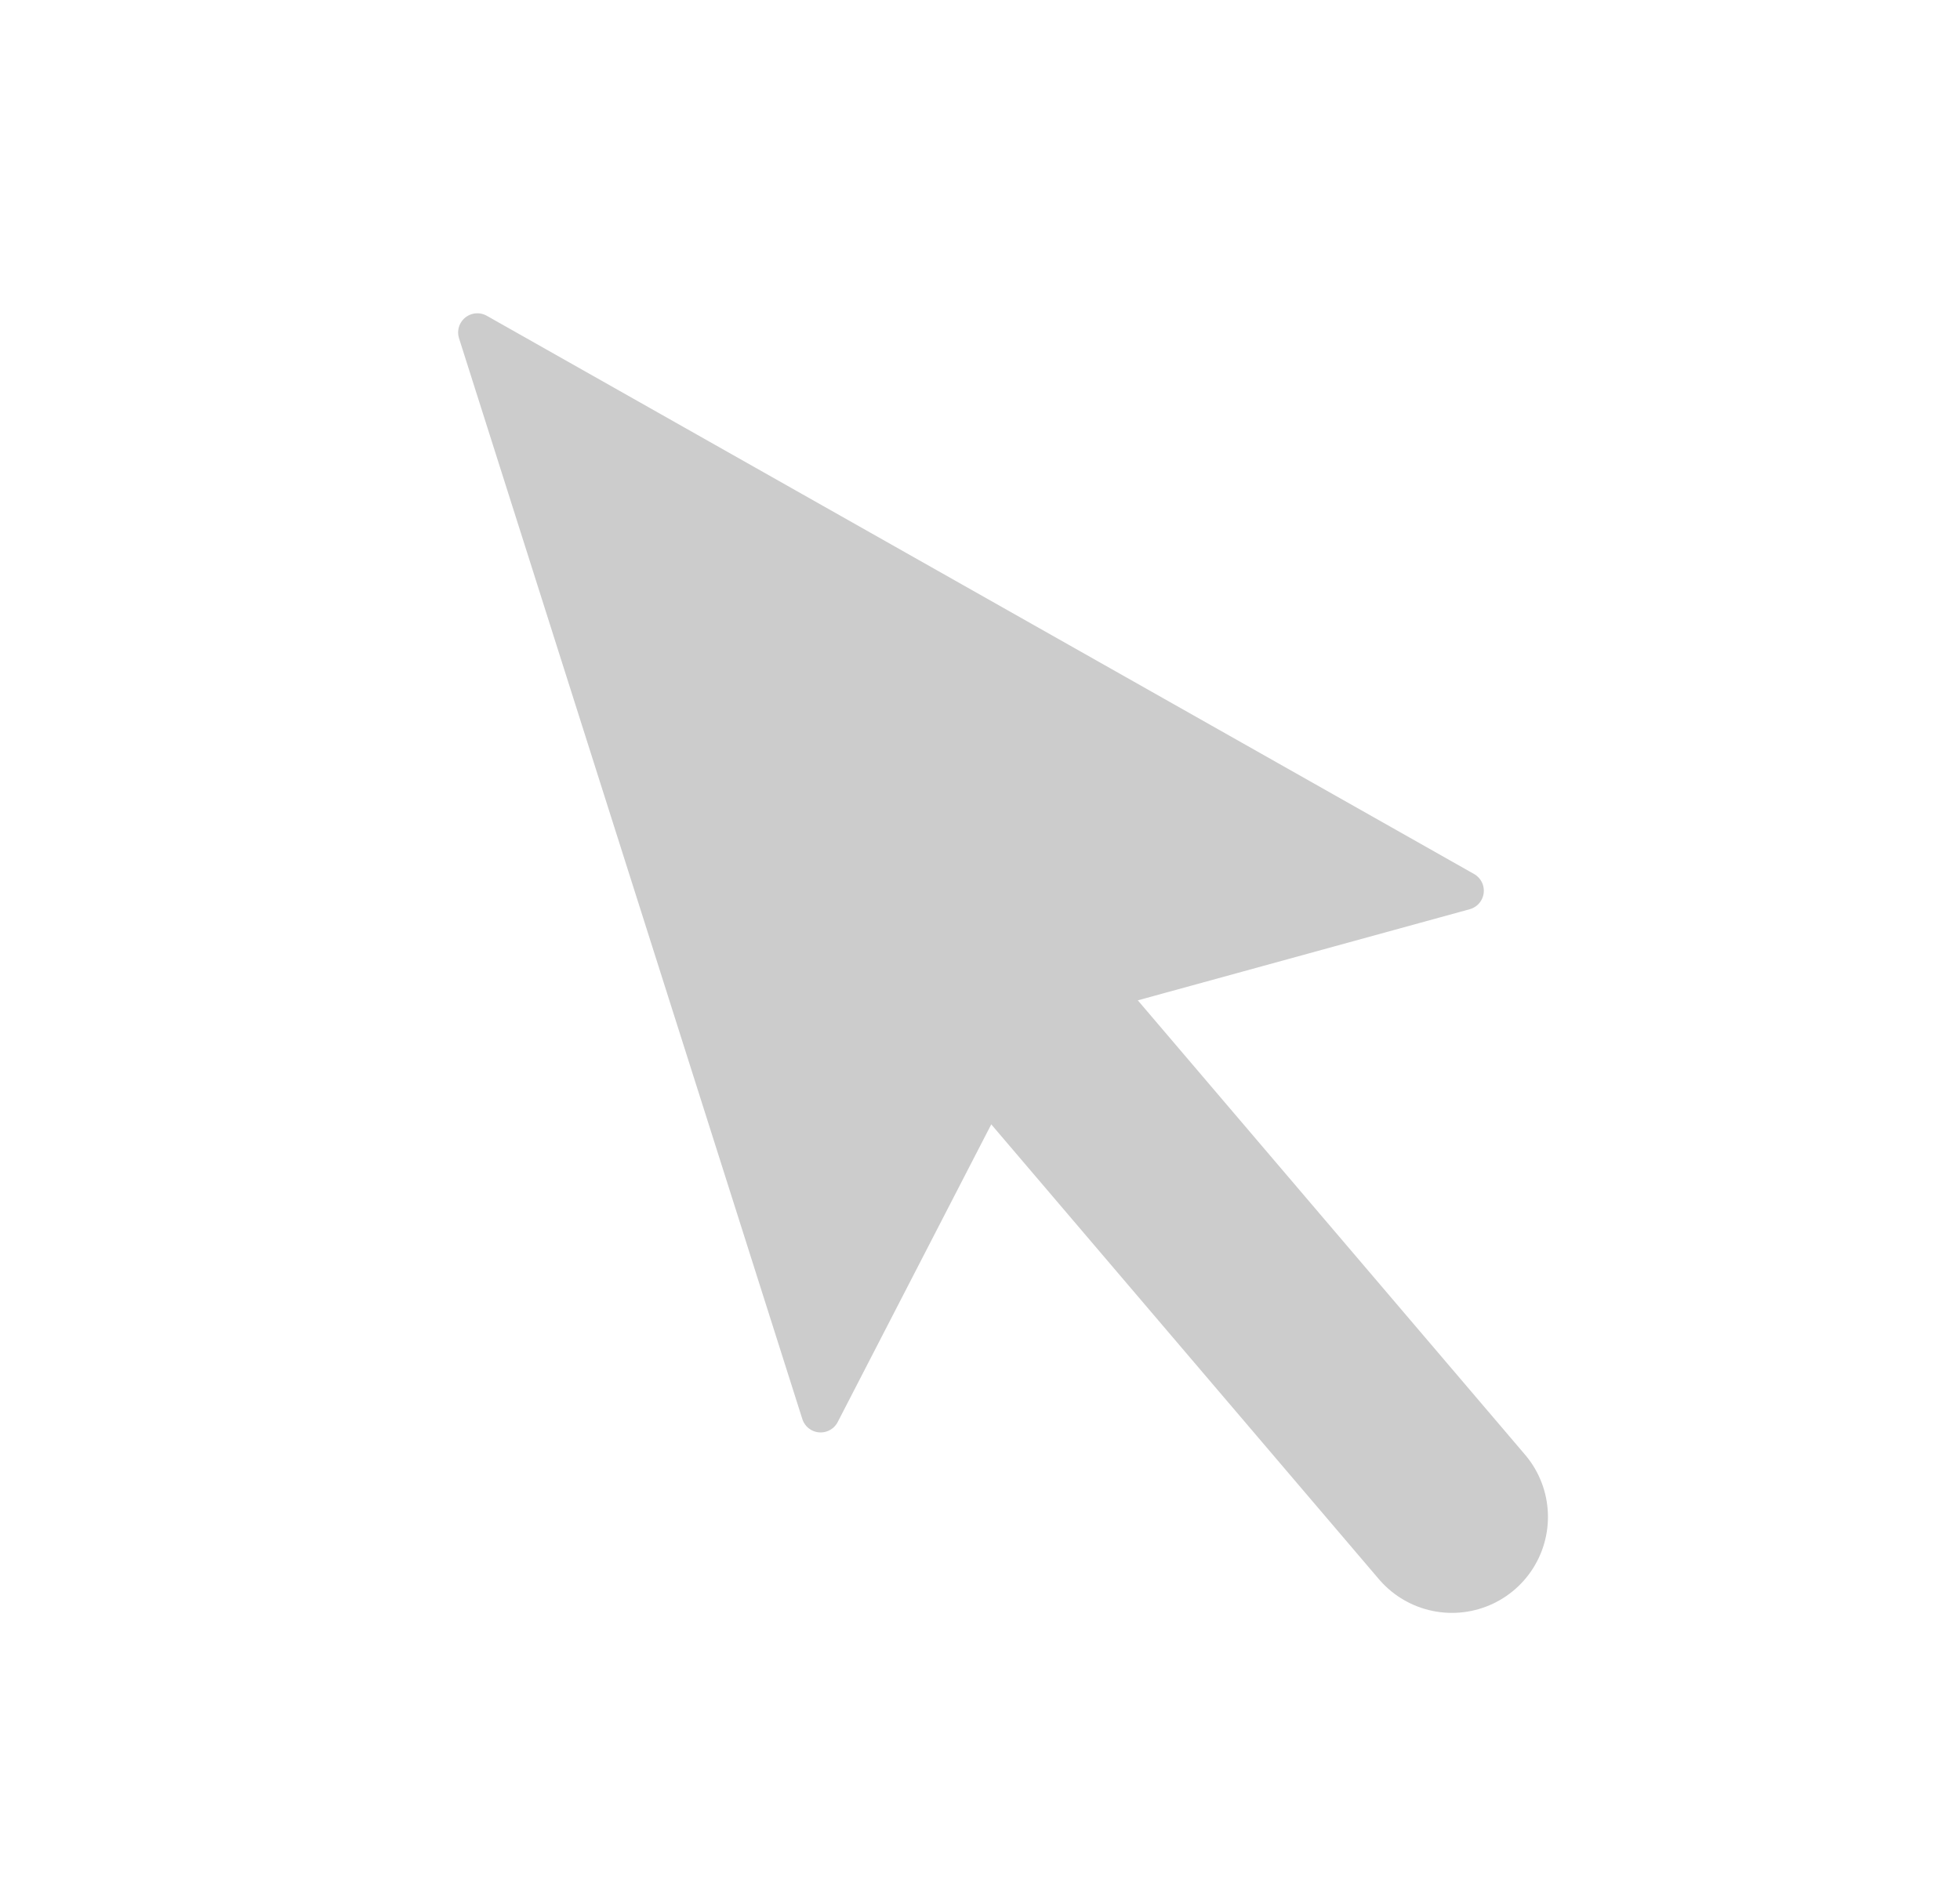
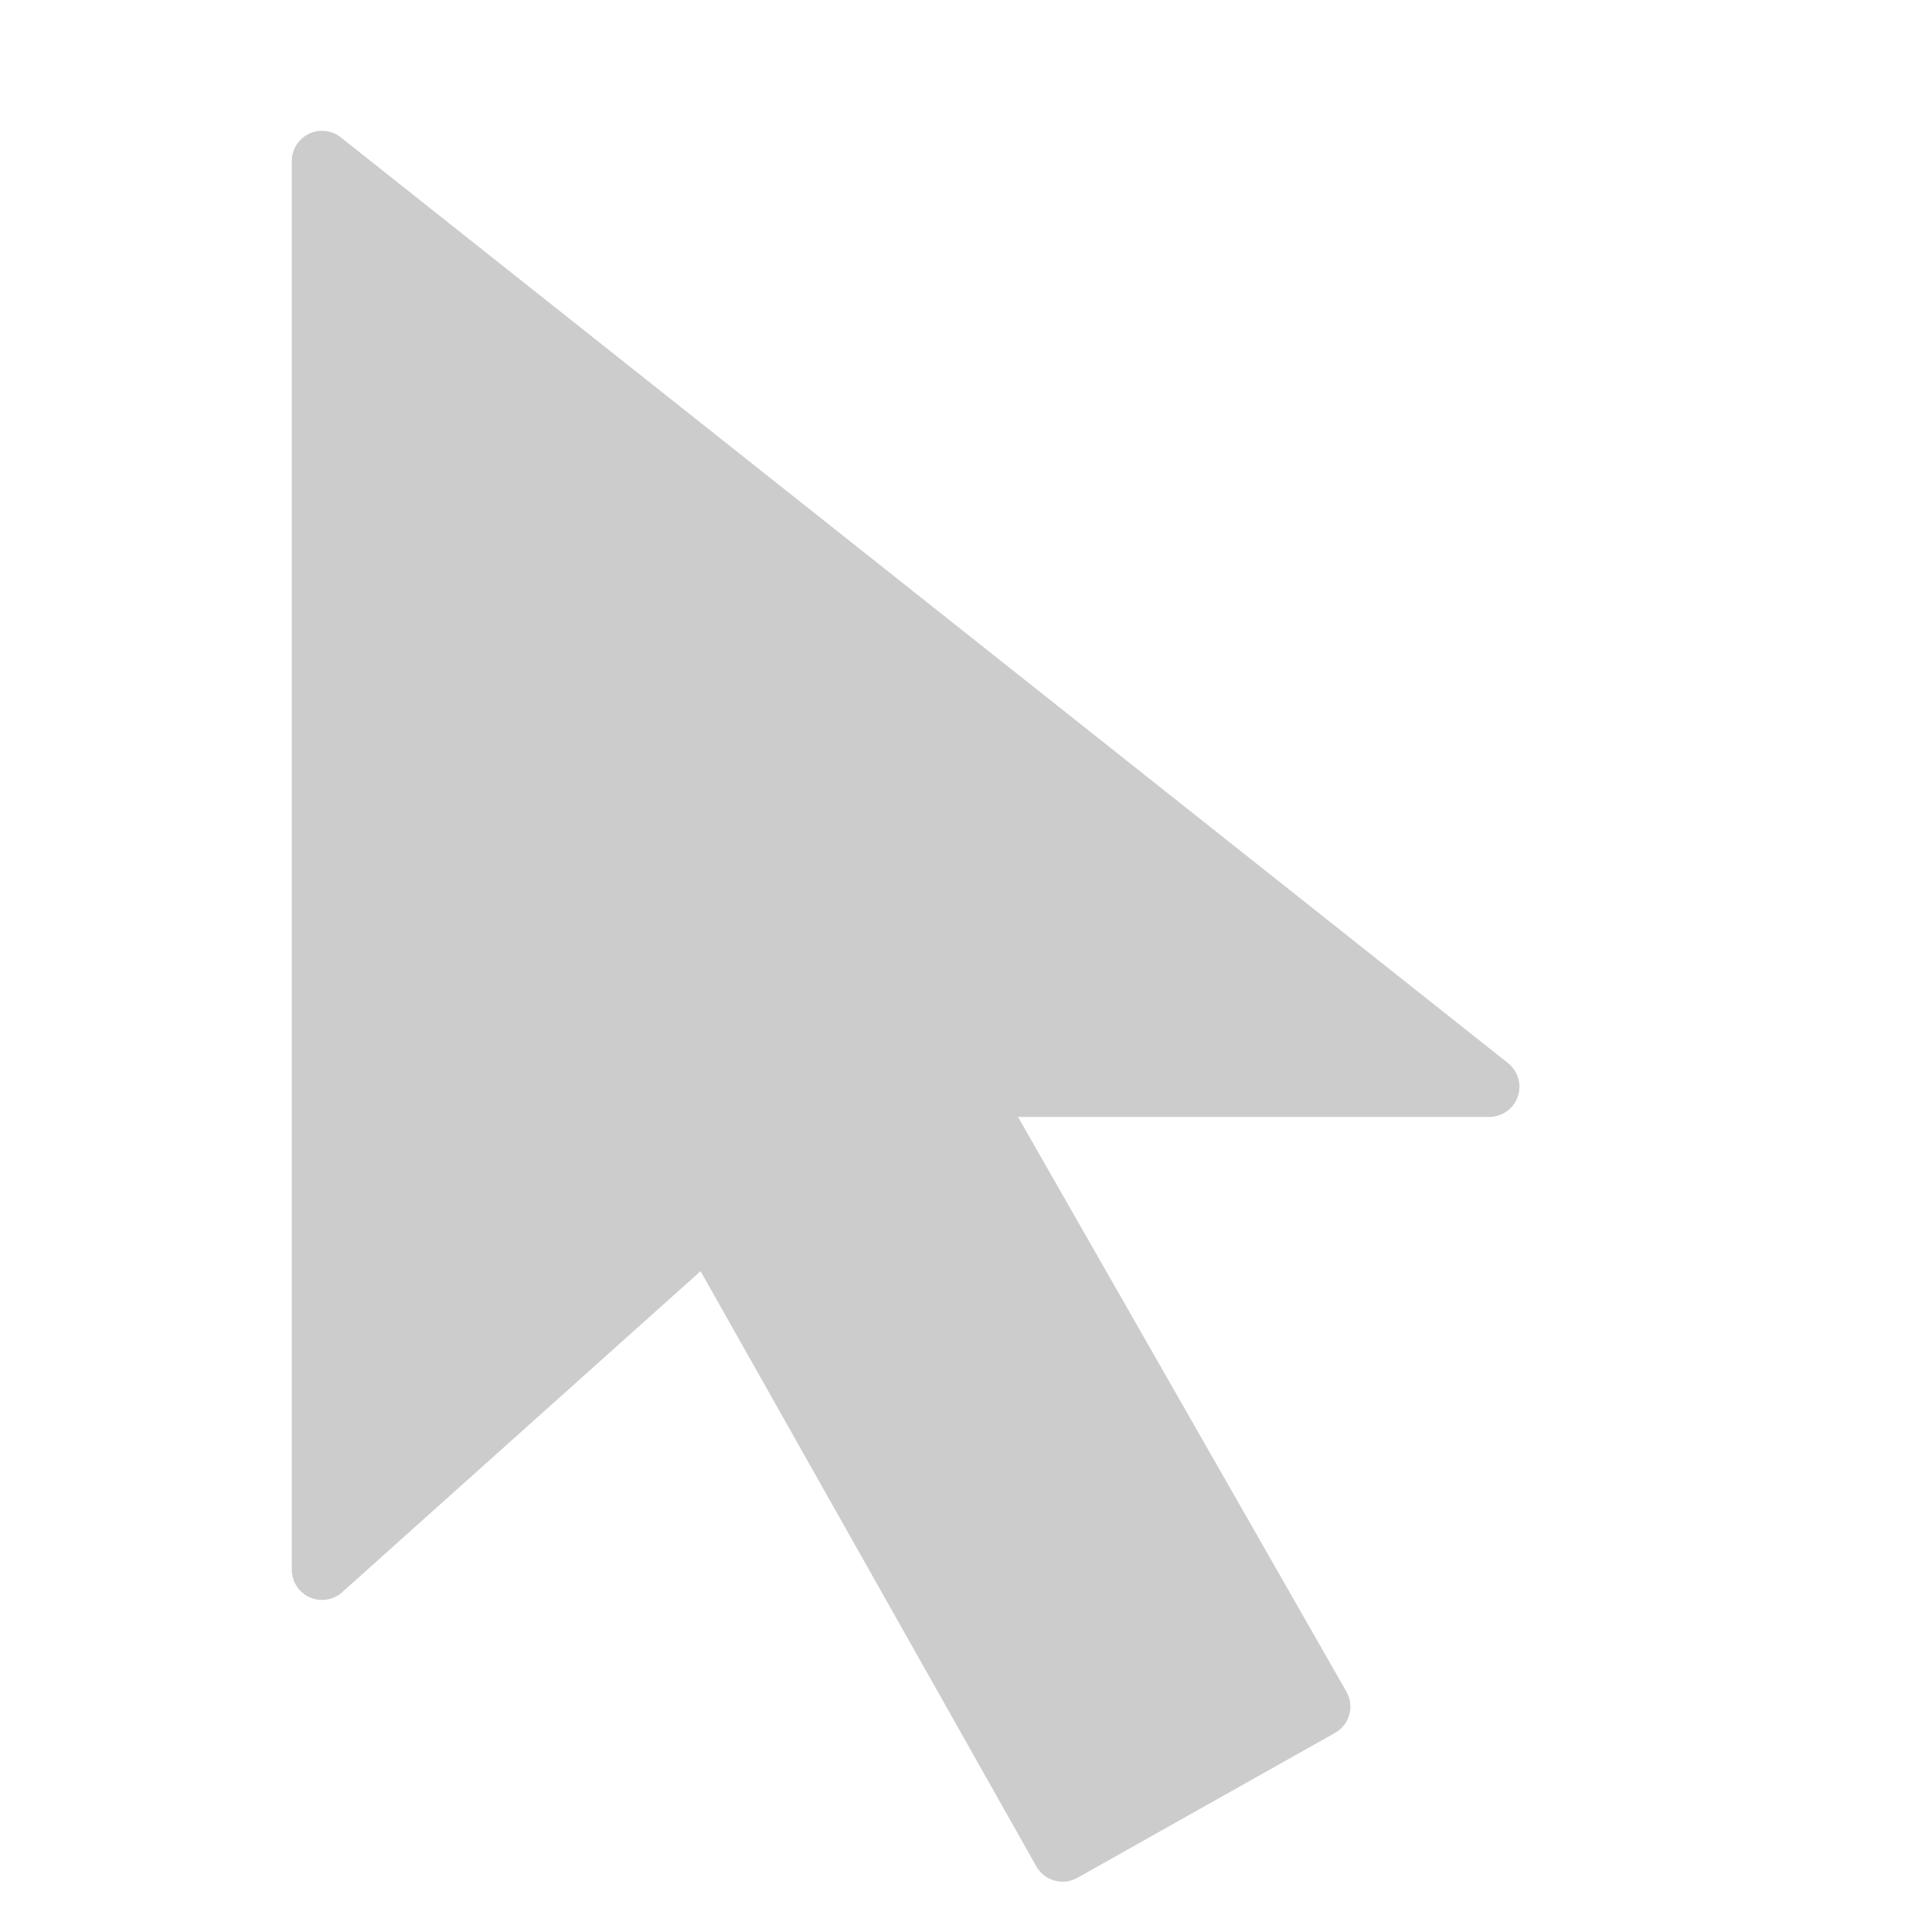
- <svg xmlns="http://www.w3.org/2000/svg" viewBox="0 0 51.04 49.47">
-   <defs>
-     <style>.cls-1{fill:none;}.cls-2,.cls-3{fill:#CCCCCC;stroke:#CCCCCC;stroke-linejoin:round;}.cls-2{stroke-linecap:round;stroke-width:5px;}</style>
-   </defs>
-   <g id="Calque_2" data-name="Calque 2">
-     <g id="Calque_1-2" data-name="Calque 1">
-       <rect class="cls-1" width="51.04" height="49.47" />
-       <line class="cls-2" x1="23.52" y1="22.74" x2="37.81" y2="39.51" />
-       <polygon class="cls-3" points="12.43 8.66 38.14 23.2 26.78 26.32 21.37 36.81 12.43 8.66" />
-     </g>
-   </g>
+ <svg xmlns="http://www.w3.org/2000/svg" viewBox="0 0 24 24" width="24" height="24">
+   <path d="M4 2 L4 19.5 L8.8 15.2 L13.2 23 L16.4 21.2 L12 13.5 L18.5 13.5 Z" fill="#CCCCCC" stroke="#CCCCCC" stroke-width="0.75" stroke-linejoin="round" />
</svg>
